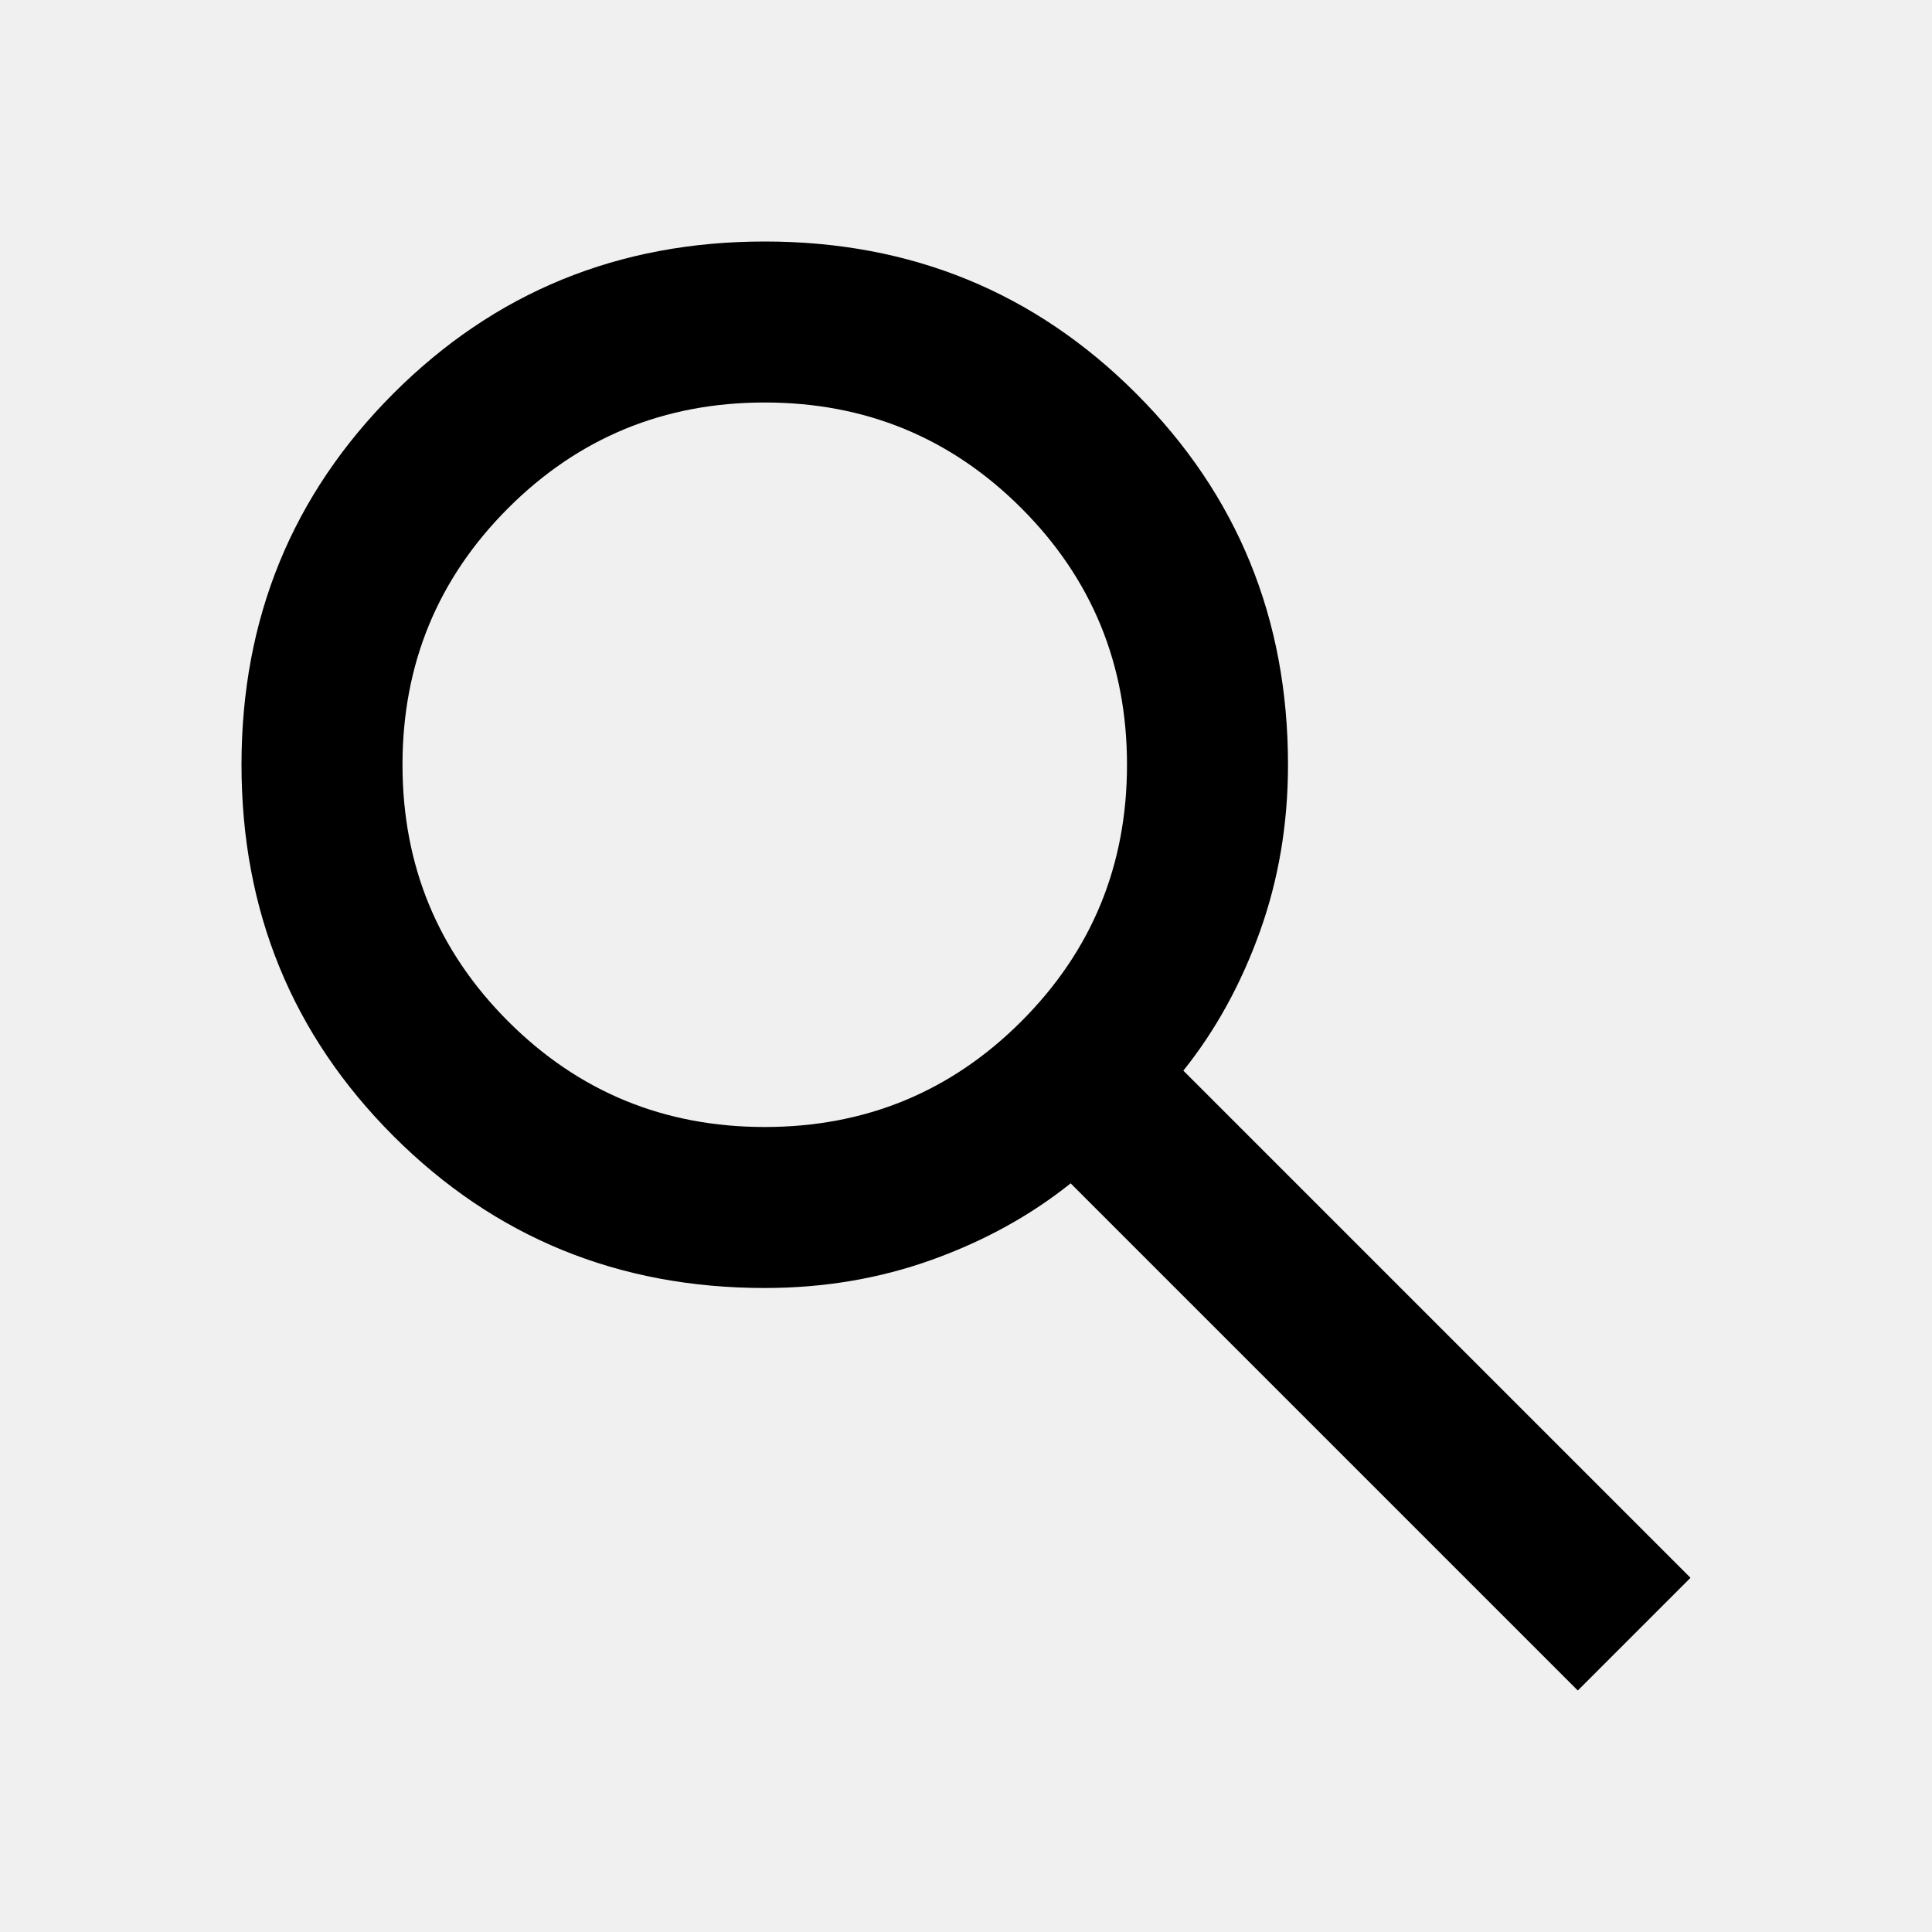
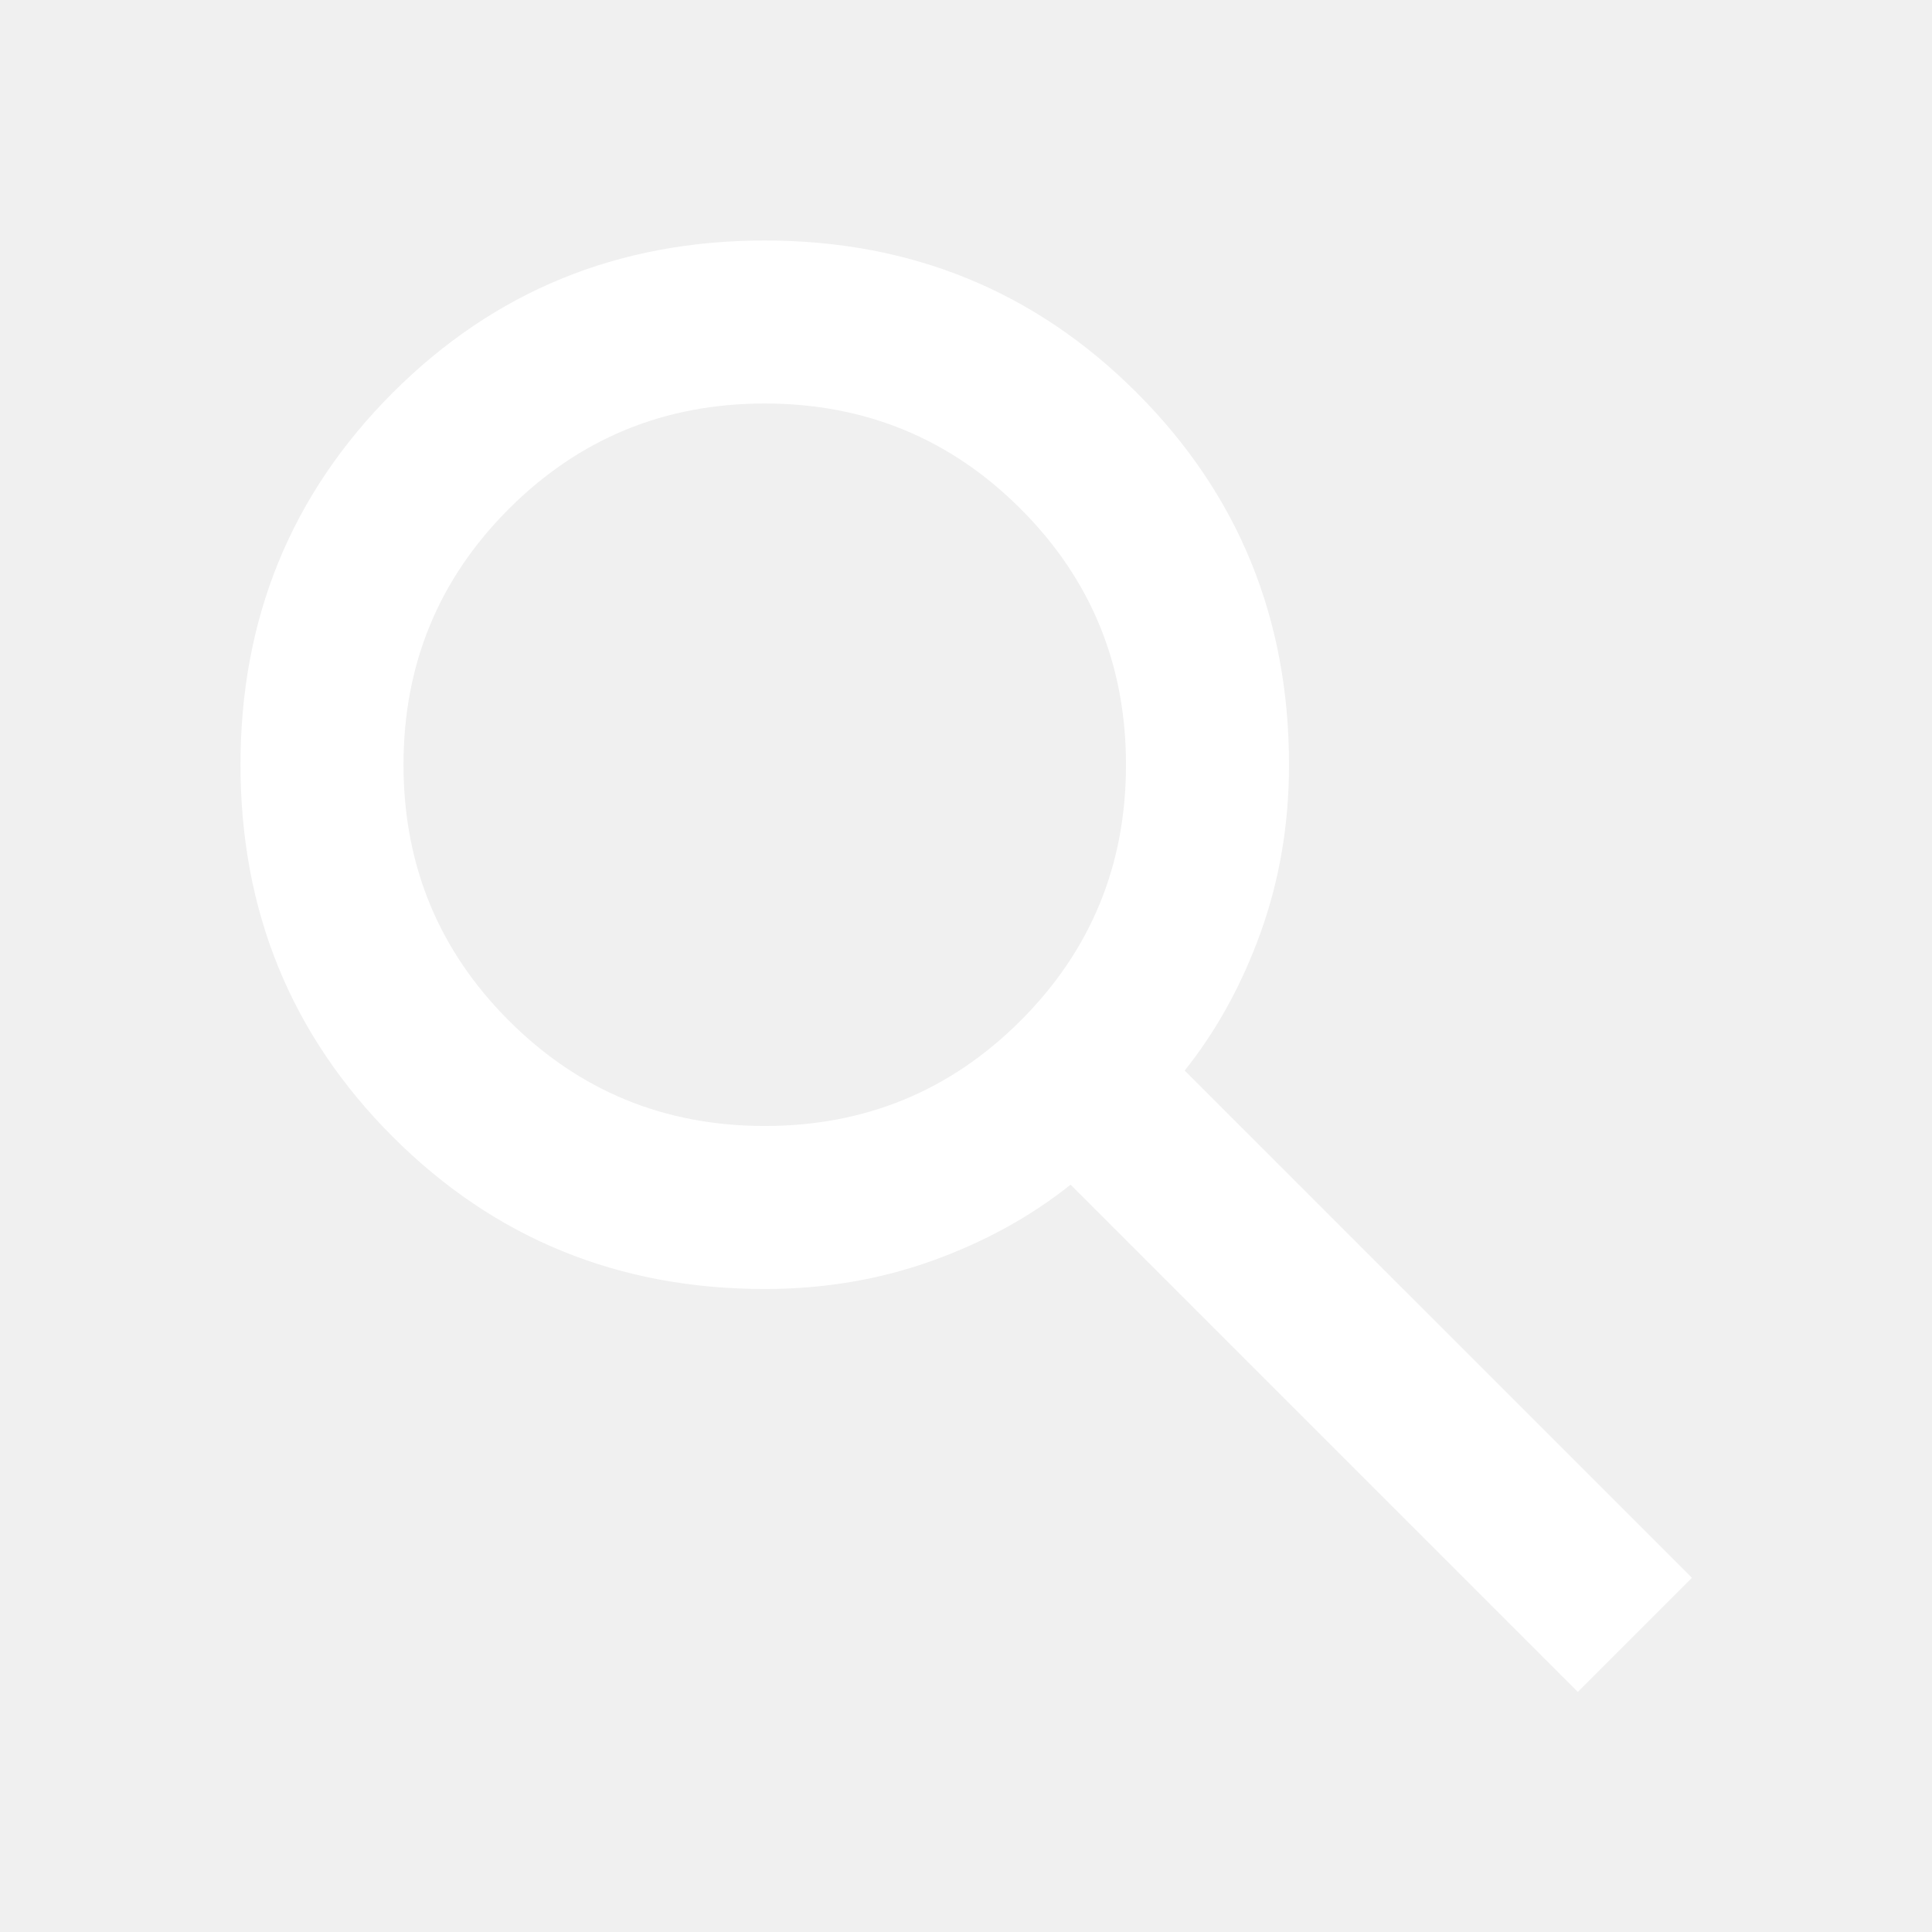
<svg xmlns="http://www.w3.org/2000/svg" height="24" viewBox="0 -960 960 960" width="24">
-   <path d="M784-120 532-372q-30 24-69 38t-83 14q-109 0-184.5-75.5T120-580q0-109 75.5-184.5T380-840q109 0 184.5 75.5T640-580q0 44-14 83t-38 69l252 252-56 56ZM380-400q75 0 127.5-52.5T560-580q0-75-52.5-127.5T380-760q-75 0-127.5 52.5T200-580q0 75 52.5 127.5T380-400Z" />
+   <path stroke="#ffffff" style="fill:#ffffff" d="M784-120 532-372q-30 24-69 38t-83 14q-109 0-184.5-75.5T120-580q0-109 75.5-184.5T380-840q109 0 184.5 75.5T640-580q0 44-14 83t-38 69l252 252-56 56ZM380-400q75 0 127.5-52.5T560-580q0-75-52.5-127.5T380-760q-75 0-127.5 52.5T200-580q0 75 52.5 127.5T380-400Z" />
</svg>
